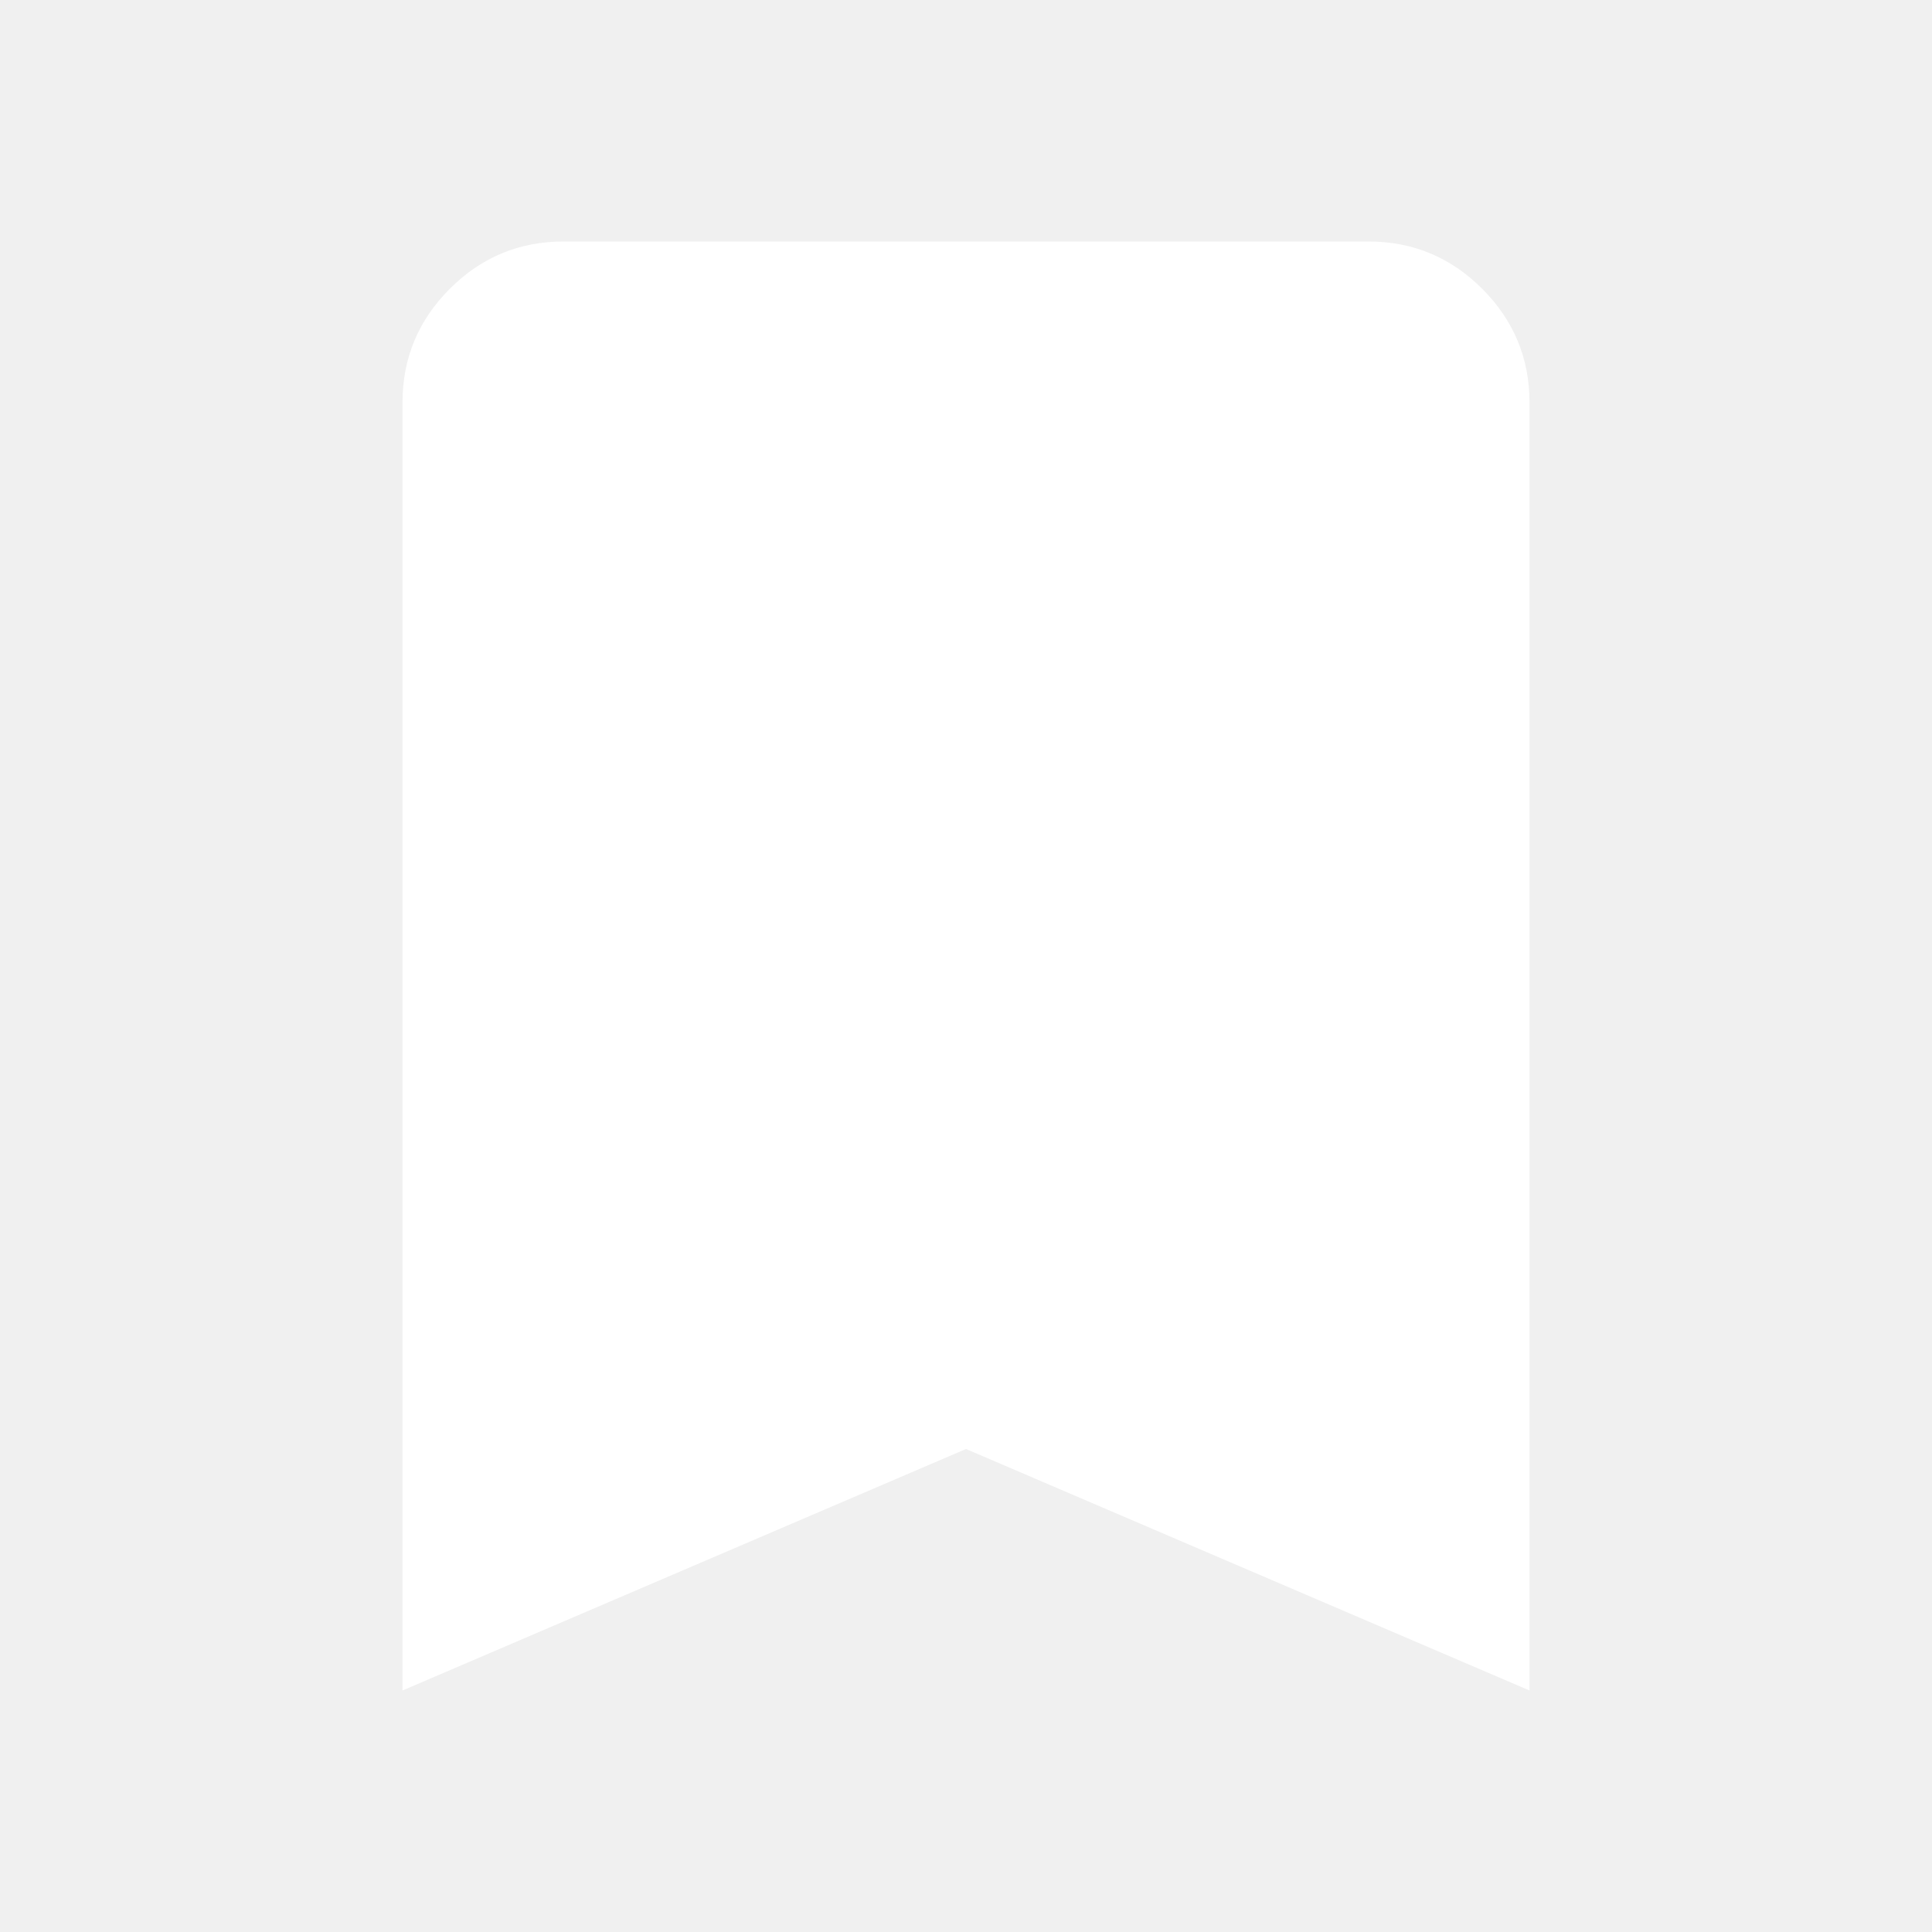
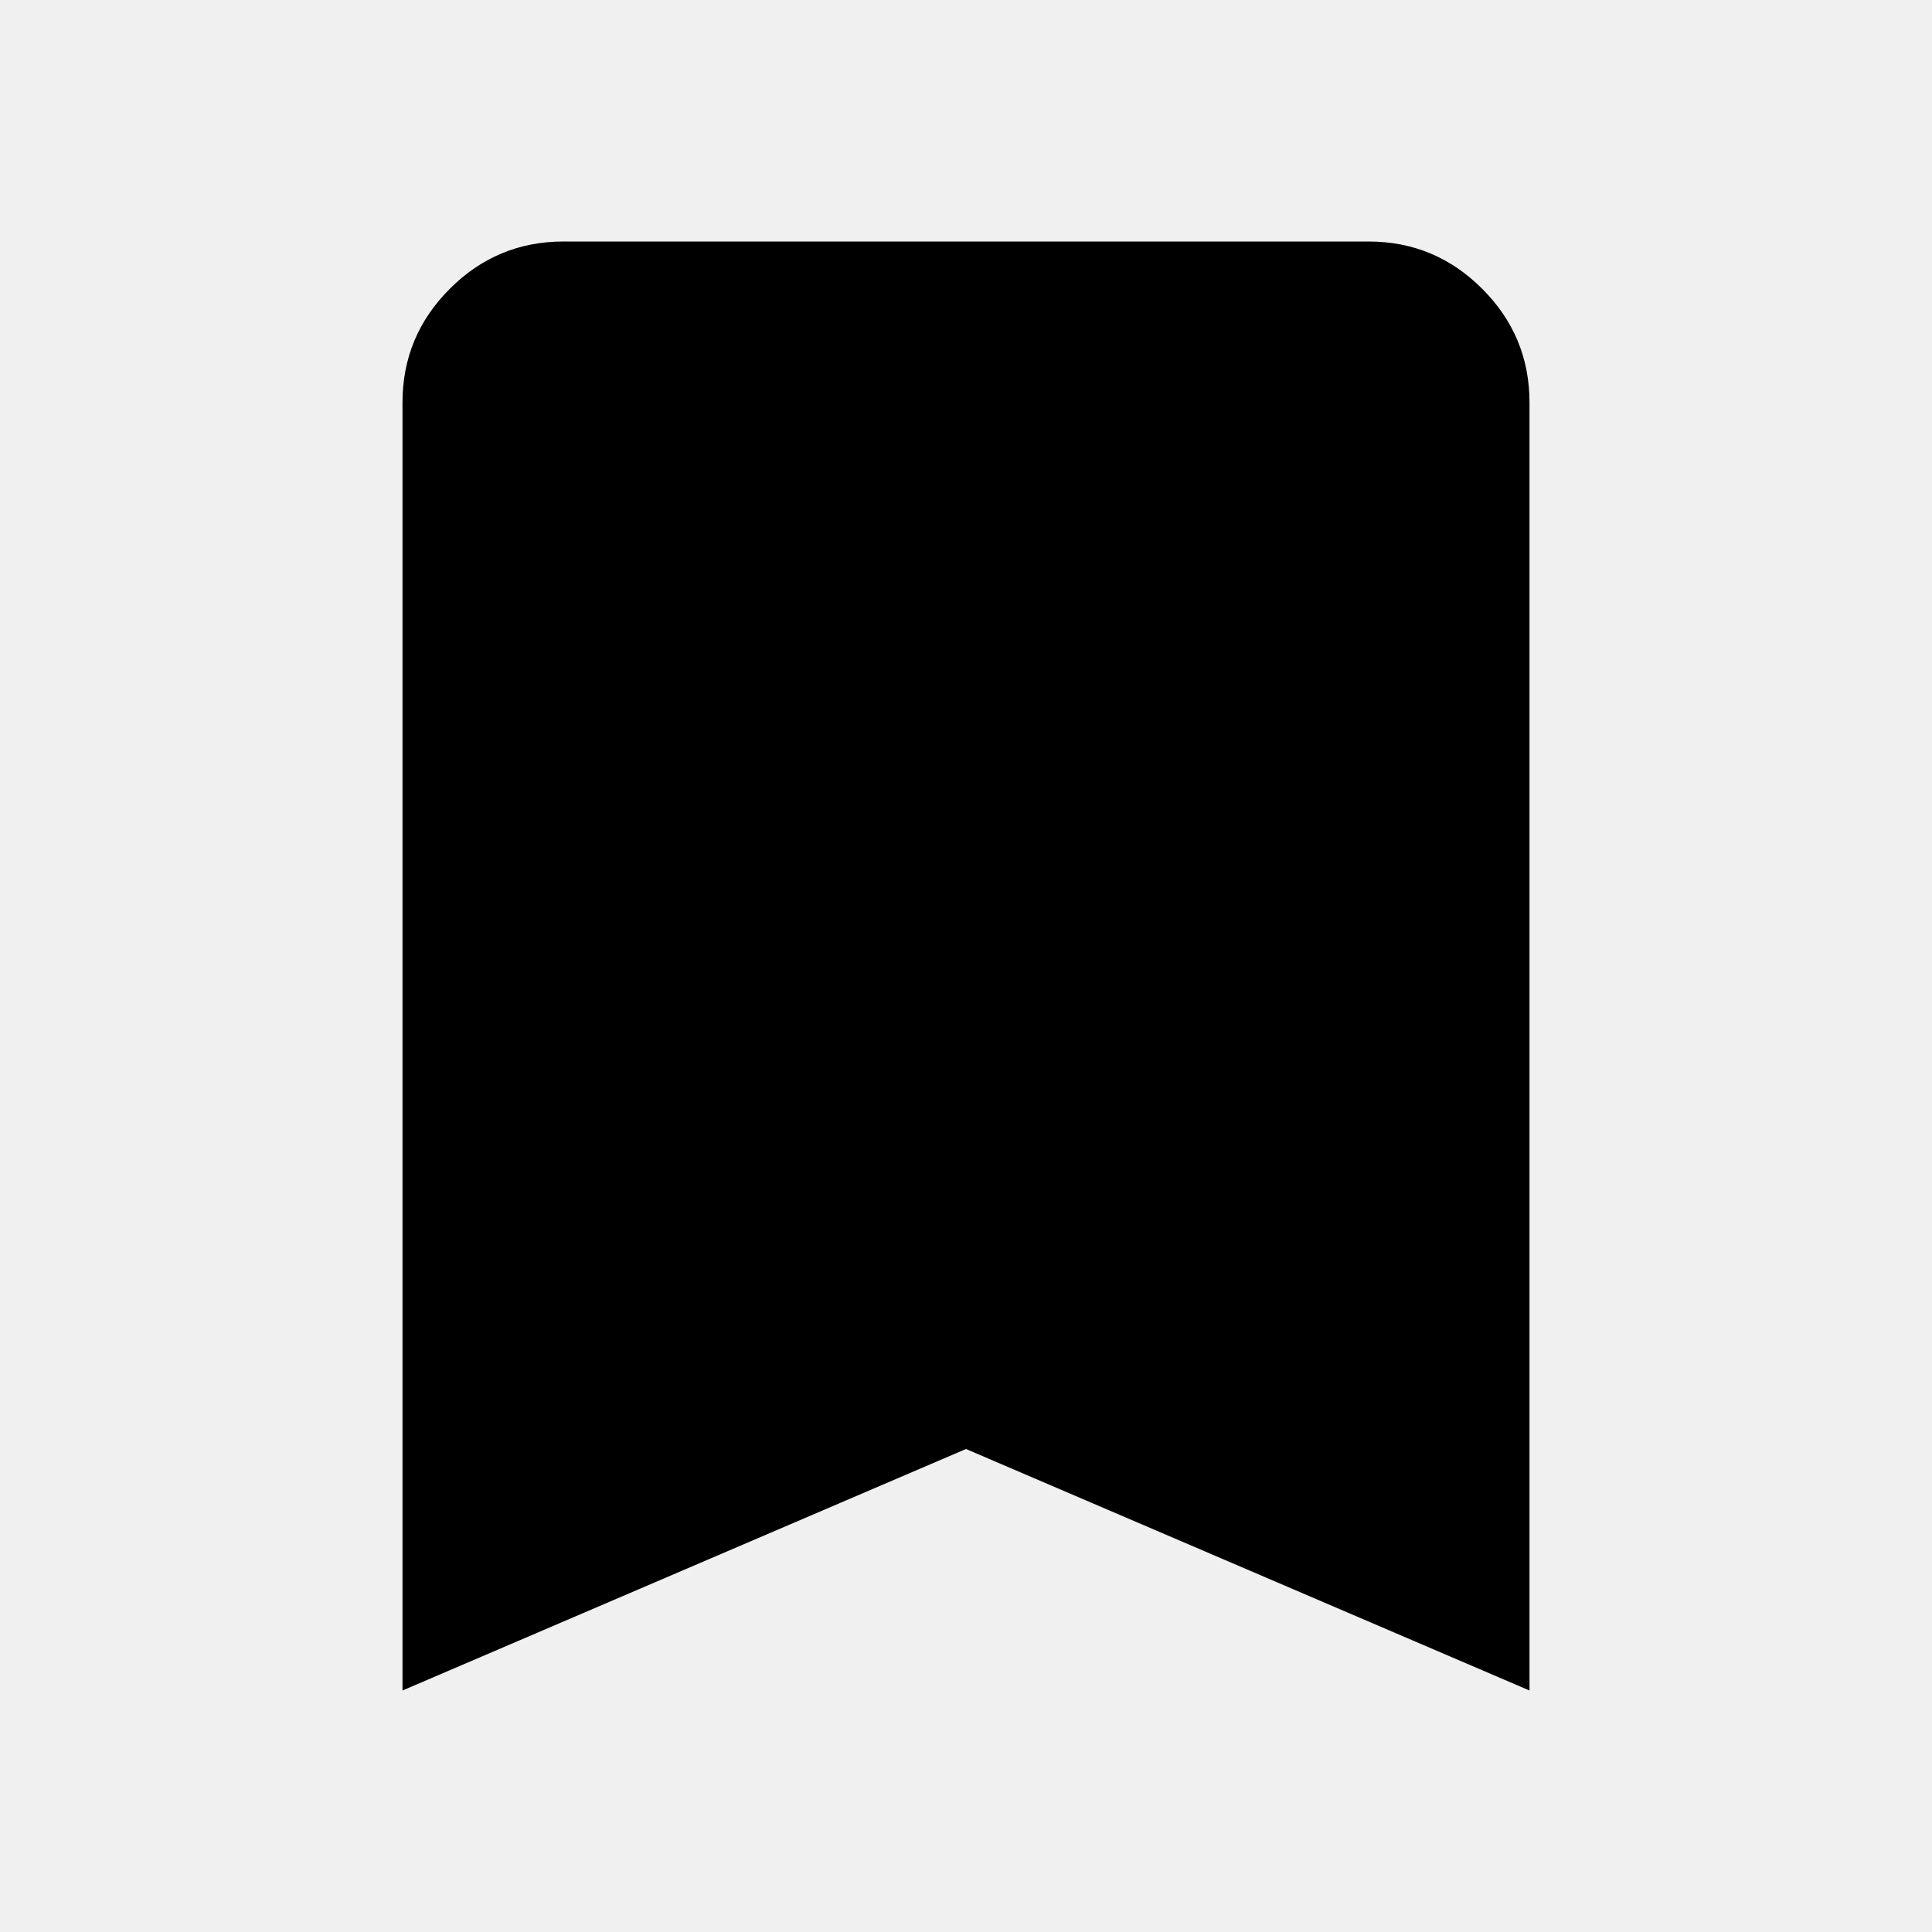
- <svg xmlns="http://www.w3.org/2000/svg" height="24px" viewBox="0 -960 960 960" width="24px" fill="#FFFFFF">
+ <svg xmlns="http://www.w3.org/2000/svg" height="24px" viewBox="0 -960 960 960" width="24px" fill="oklch(50.8% 0.118 165.612)">
  <path d="M200-120v-640q0-33 23.5-56.5T280-840h400q33 0 56.5 23.5T760-760v640L480-240 200-120Z" />
</svg>
